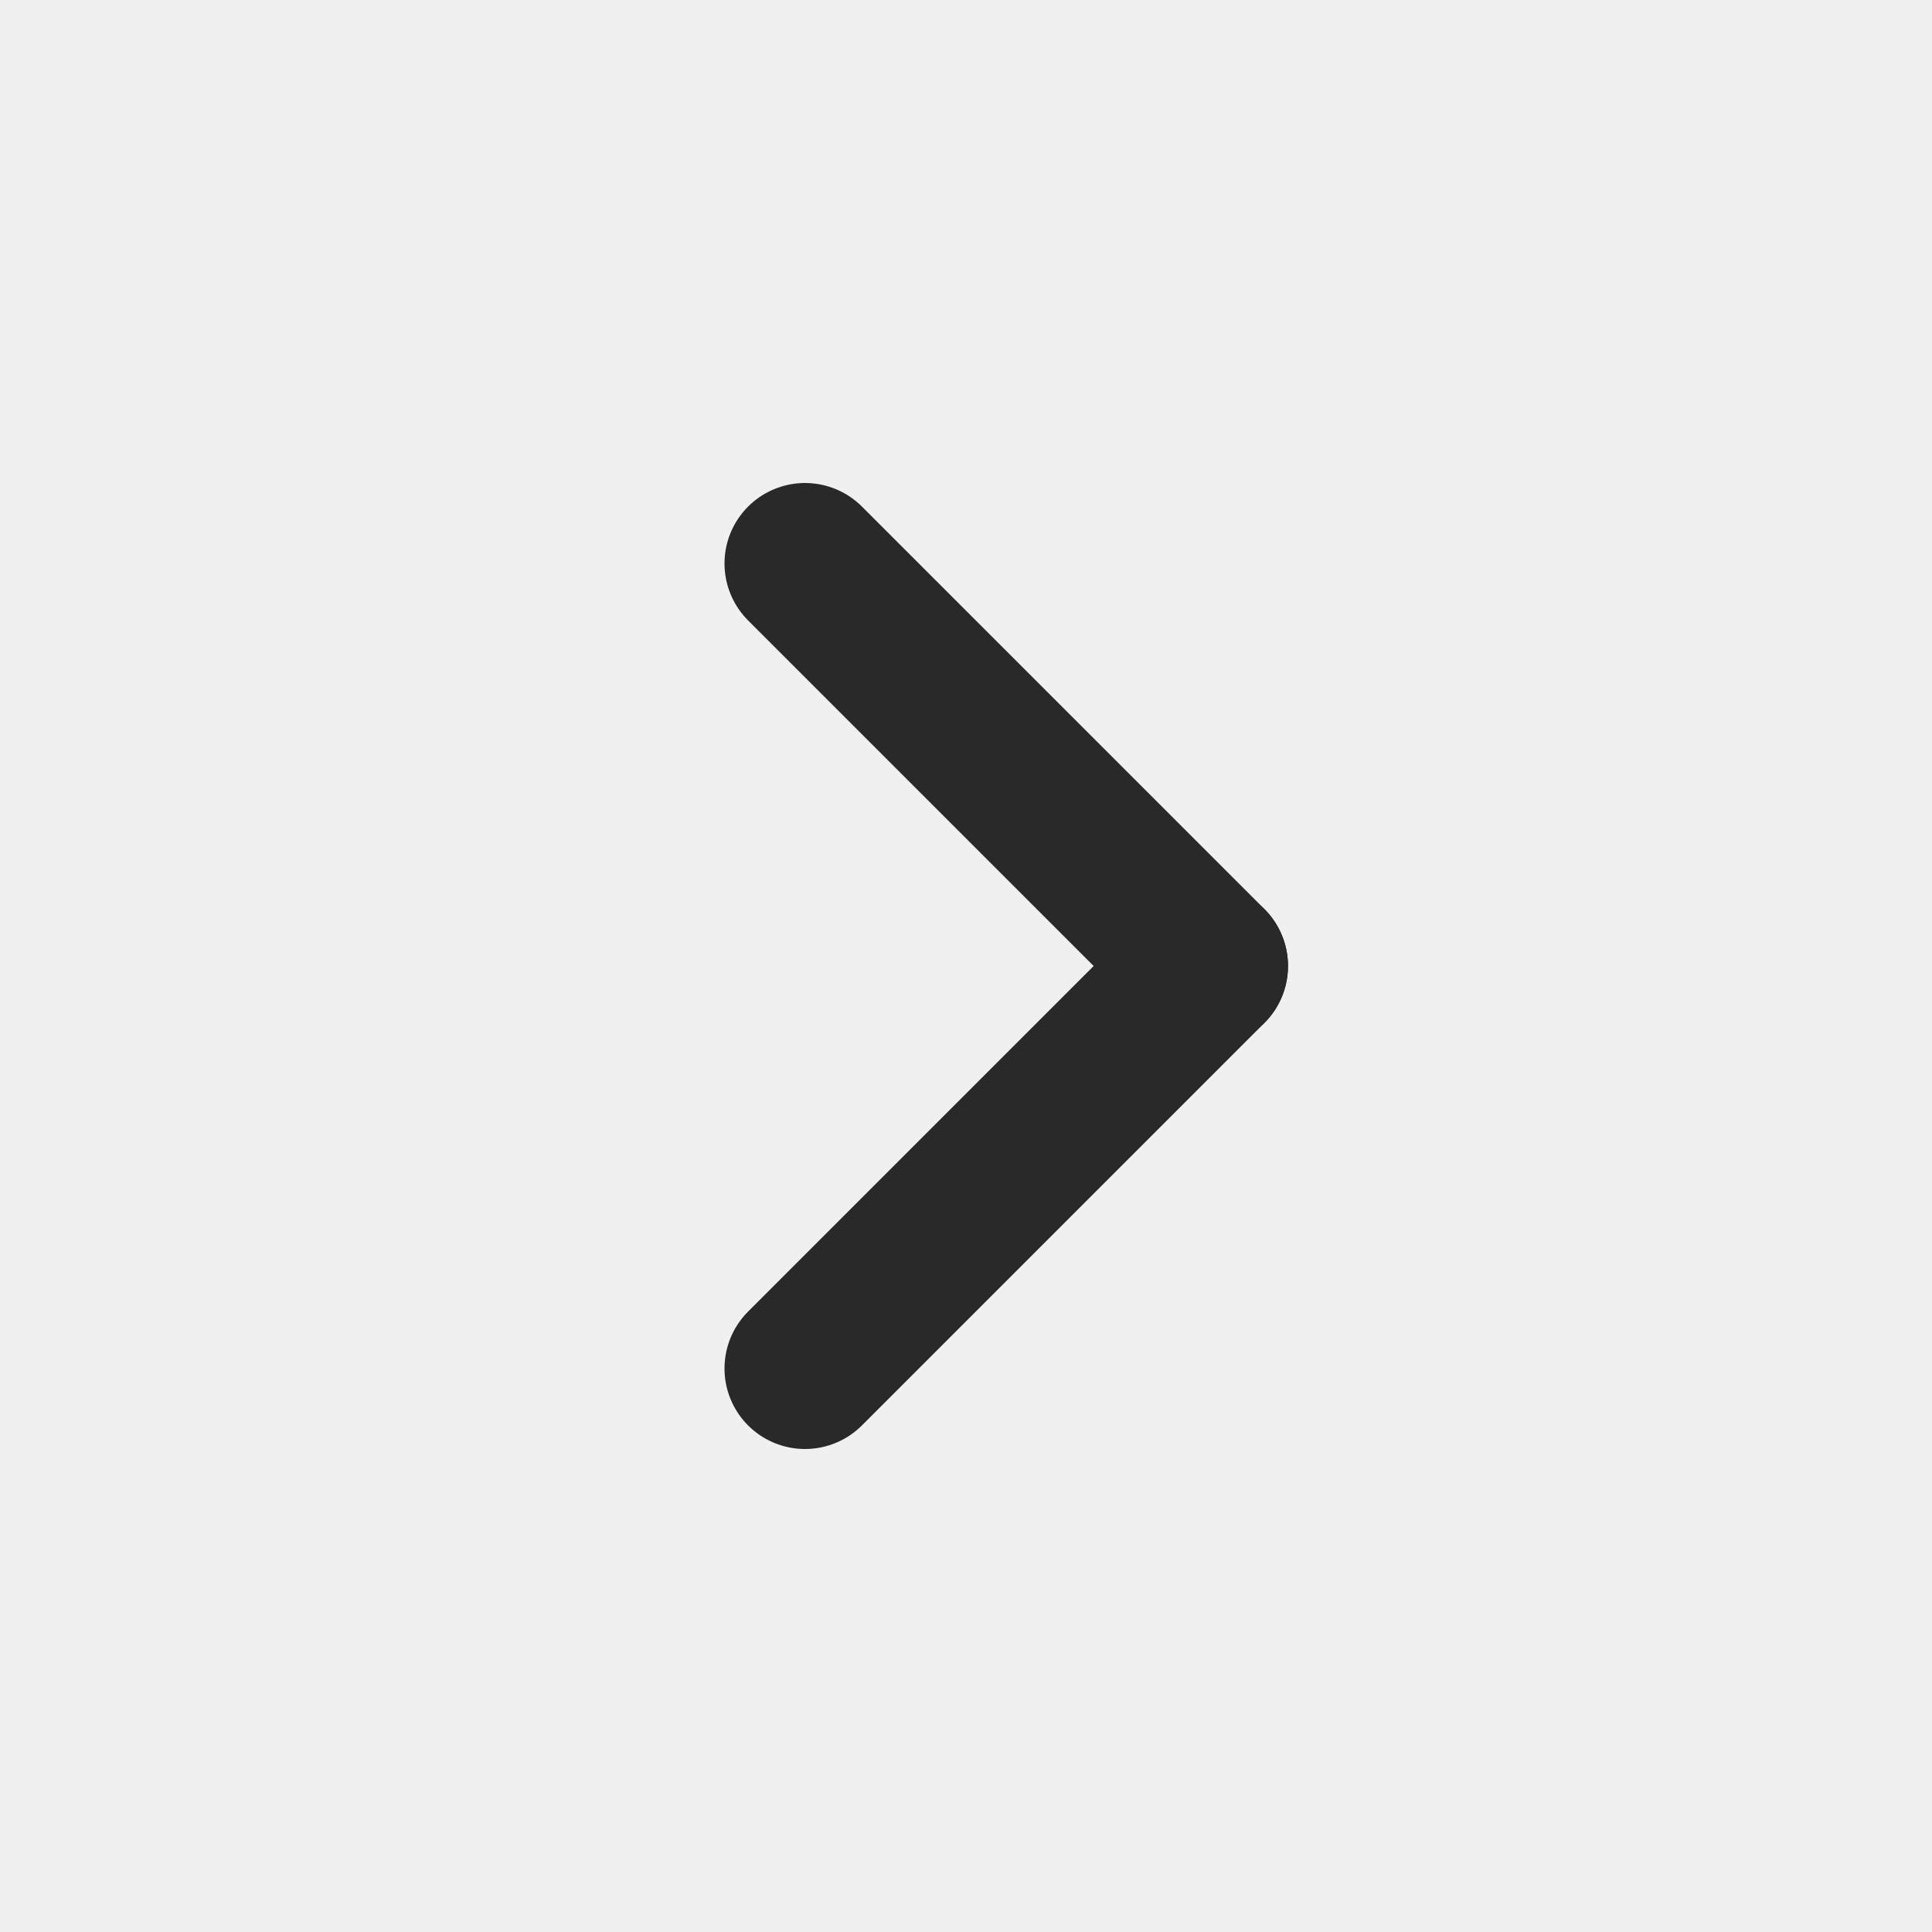
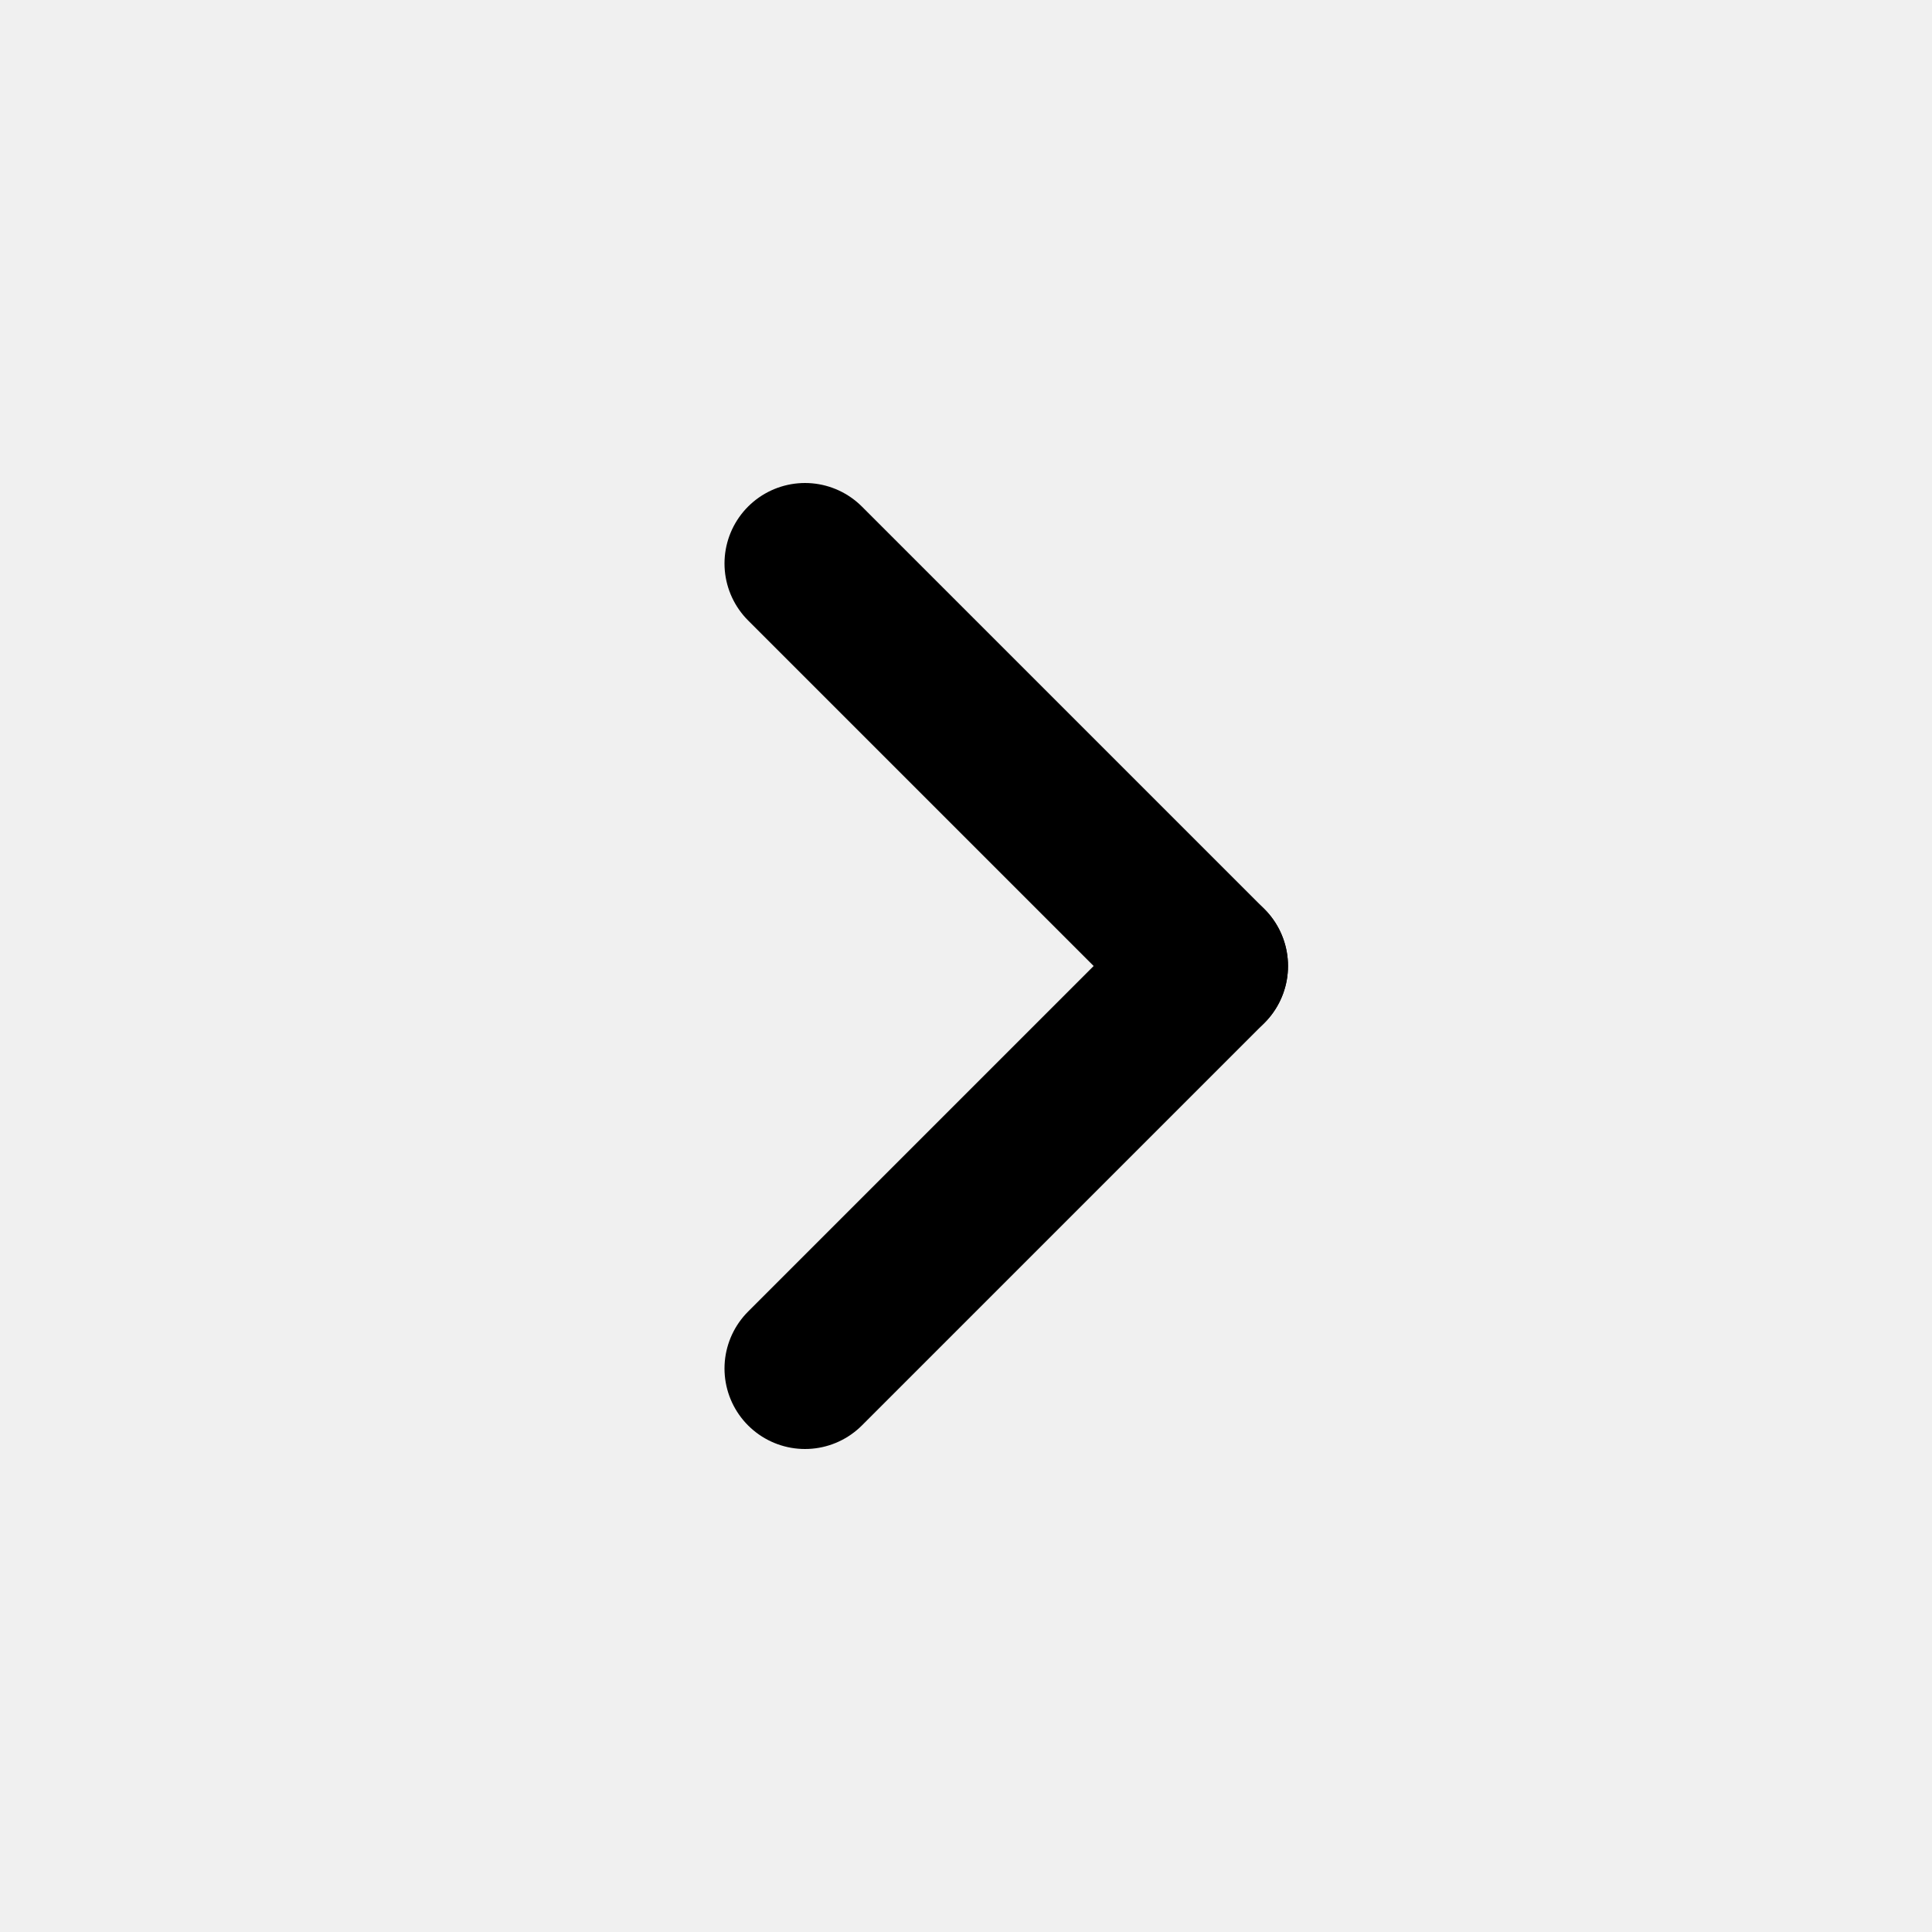
<svg xmlns="http://www.w3.org/2000/svg" width="24" height="24" viewBox="0 0 24 24" fill="none">
  <g clip-path="url(#clip0_93_406)">
-     <path d="M10 17L15 12" stroke="#292929" stroke-width="2" stroke-linecap="round" stroke-linejoin="round" />
-     <path d="M15 12L10 7" stroke="#292929" stroke-width="2" stroke-linecap="round" stroke-linejoin="round" />
+     <path d="M10 17L15 12" stroke="currentColor" stroke-width="2" stroke-linecap="round" stroke-linejoin="round" />
+     <path d="M15 12L10 7" stroke="currentColor" stroke-width="2" stroke-linecap="round" stroke-linejoin="round" />
  </g>
  <defs>
    <clipPath id="clip0_93_406">
      <rect width="24" height="24" fill="white" />
    </clipPath>
  </defs>
</svg>
